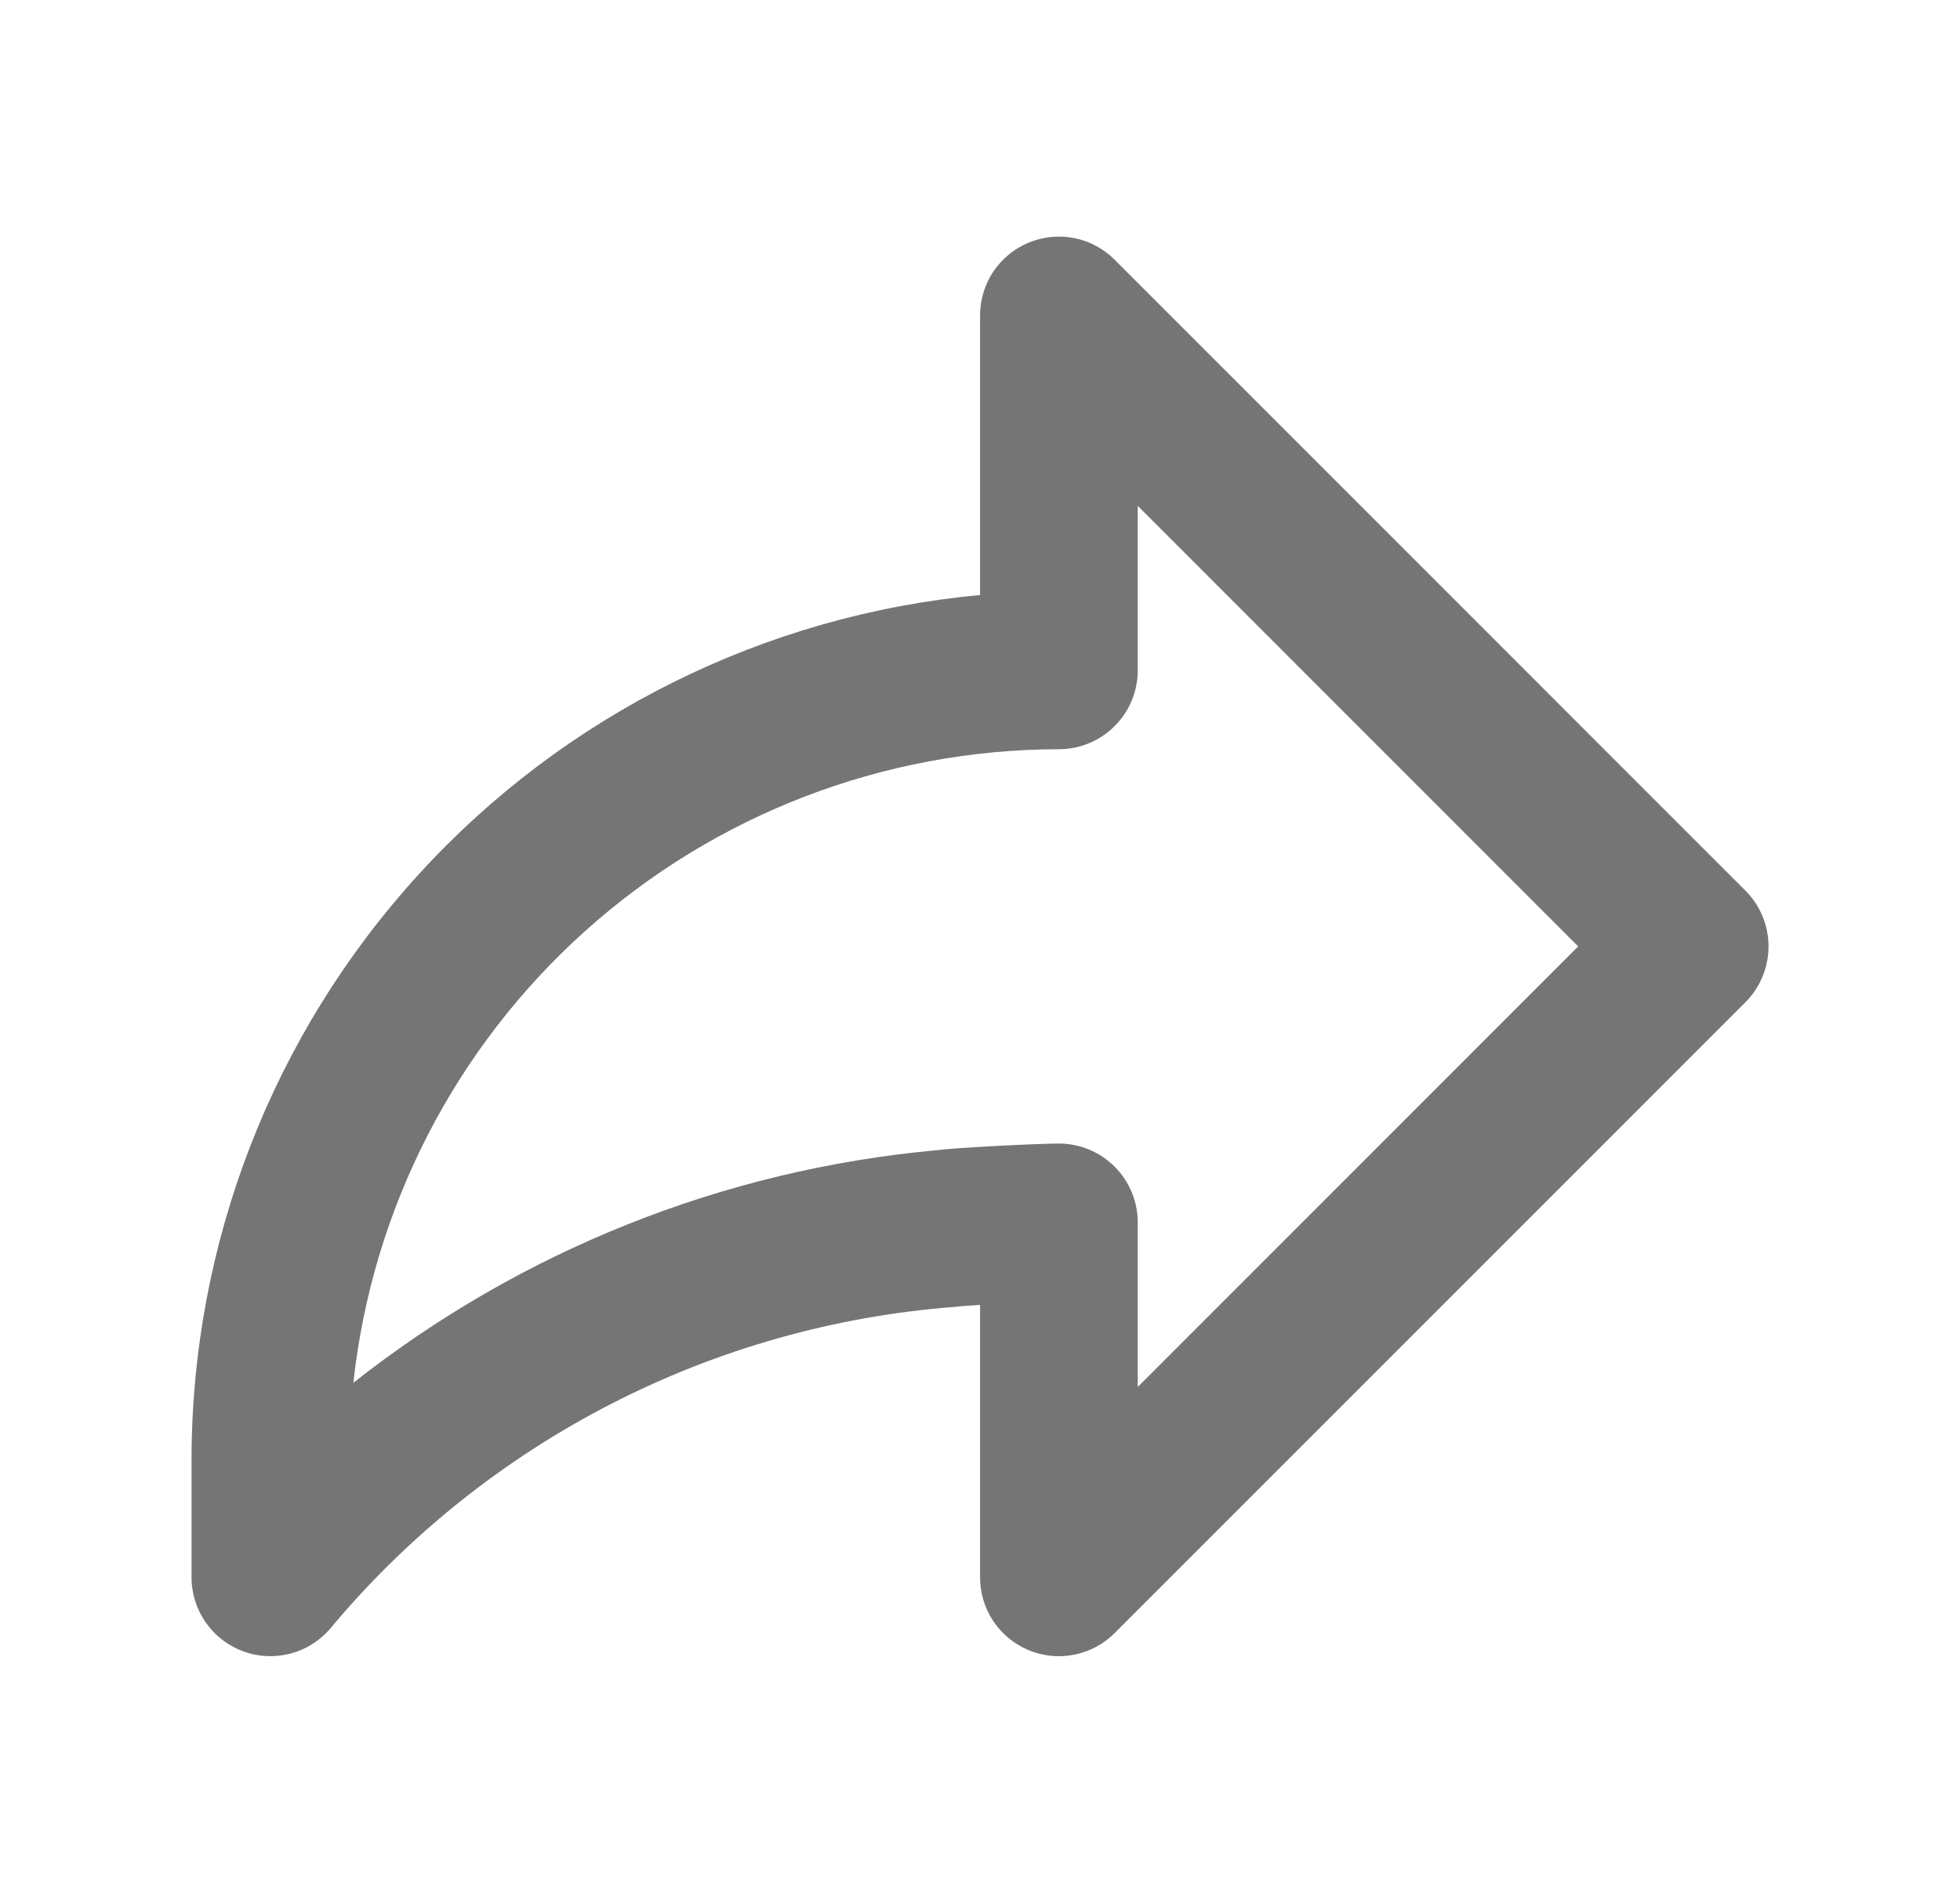
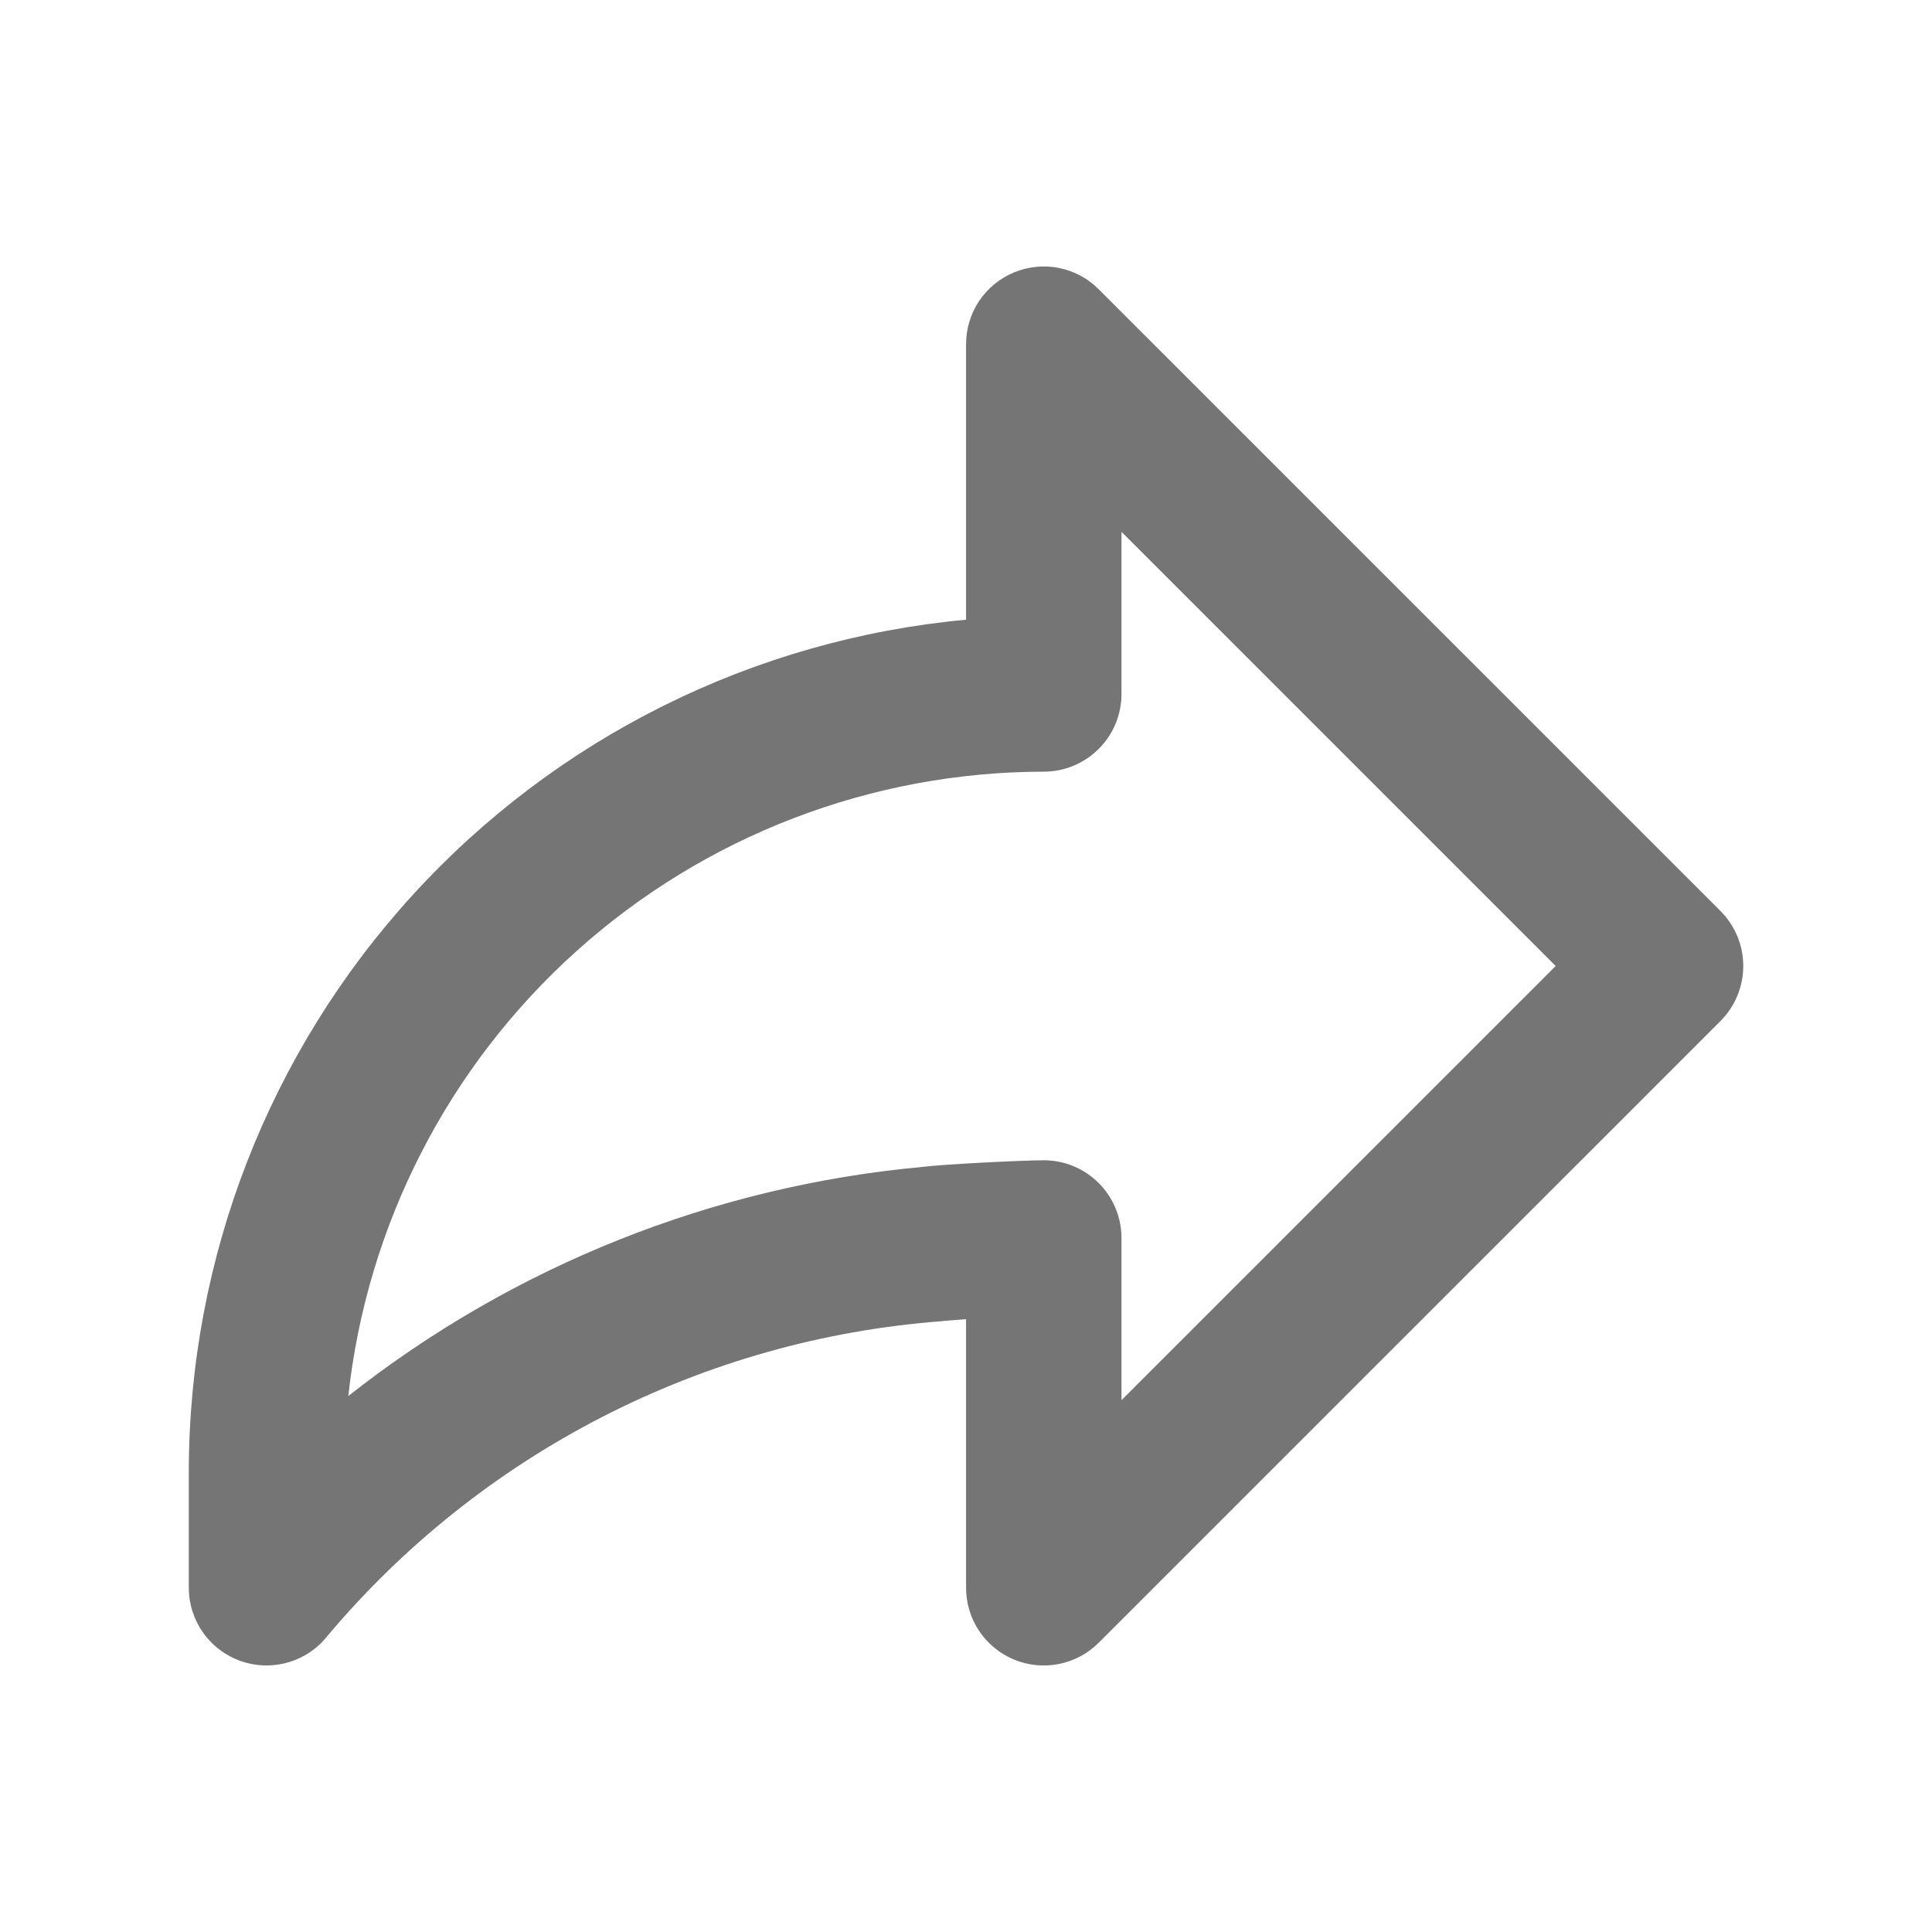
- <svg xmlns="http://www.w3.org/2000/svg" width="29" height="28" viewBox="0 0 29 28" fill="none">
+ <svg xmlns="http://www.w3.org/2000/svg" width="24" height="24" viewBox="0 0 29 28" fill="none">
  <g id="uil:share">
    <path id="Vector" d="M25.826 13.175L16.492 3.842C16.329 3.678 16.121 3.567 15.895 3.522C15.669 3.477 15.434 3.501 15.221 3.589C15.008 3.677 14.825 3.827 14.697 4.018C14.569 4.21 14.501 4.436 14.501 4.666V8.802C11.314 9.097 8.351 10.571 6.194 12.935C4.036 15.299 2.838 18.383 2.834 21.583V23.333C2.834 23.575 2.91 23.811 3.05 24.009C3.191 24.206 3.389 24.355 3.618 24.434C3.846 24.514 4.094 24.52 4.327 24.452C4.559 24.385 4.765 24.246 4.915 24.056C6.058 22.697 7.461 21.579 9.041 20.768C10.62 19.957 12.346 19.469 14.117 19.333C14.175 19.326 14.321 19.314 14.501 19.302V23.333C14.501 23.564 14.569 23.789 14.697 23.981C14.825 24.173 15.008 24.322 15.221 24.411C15.434 24.499 15.669 24.522 15.895 24.477C16.121 24.432 16.329 24.321 16.492 24.158L25.826 14.825C26.044 14.606 26.167 14.309 26.167 14C26.167 13.69 26.044 13.394 25.826 13.175ZM16.834 20.517V18.083C16.834 17.774 16.711 17.477 16.492 17.258C16.273 17.039 15.977 16.916 15.667 16.916C15.37 16.916 14.155 16.975 13.845 17.016C10.701 17.305 7.708 18.5 5.228 20.455C5.509 17.882 6.73 15.503 8.656 13.774C10.582 12.044 13.079 11.086 15.667 11.083C15.977 11.083 16.273 10.96 16.492 10.741C16.711 10.523 16.834 10.226 16.834 9.916V7.483L23.351 14L16.834 20.517Z" fill="#757575" />
  </g>
</svg>
